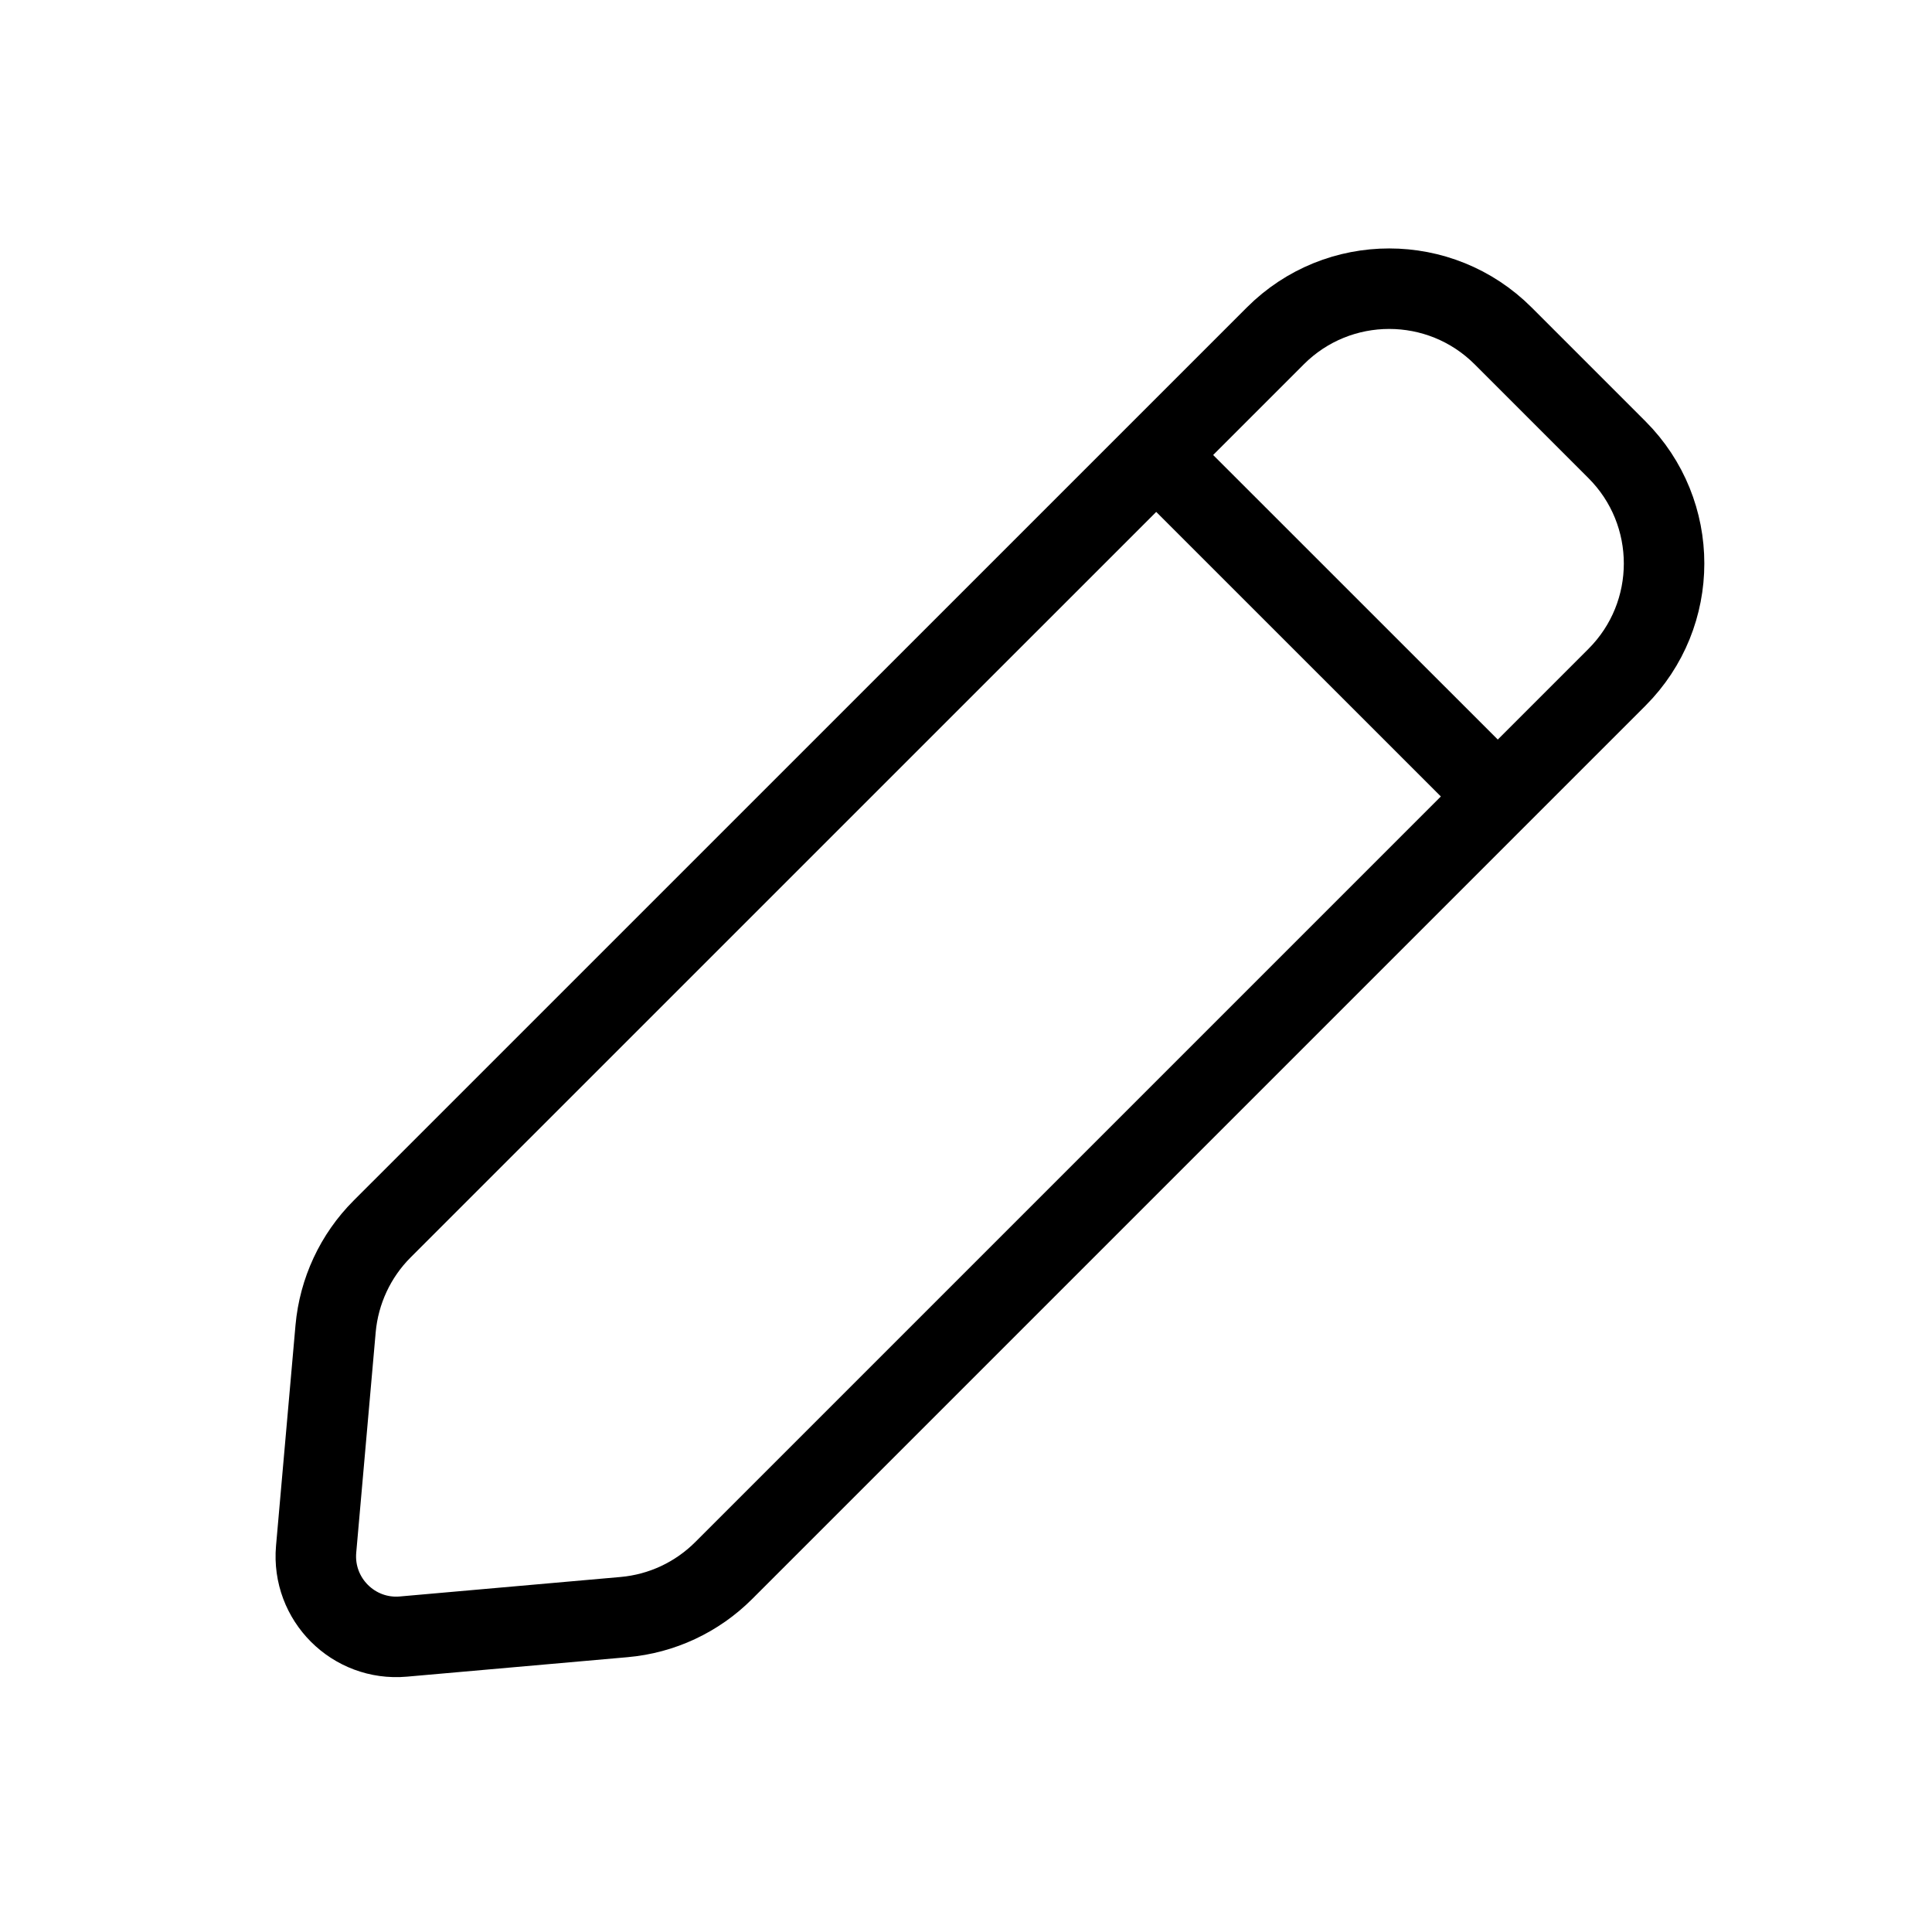
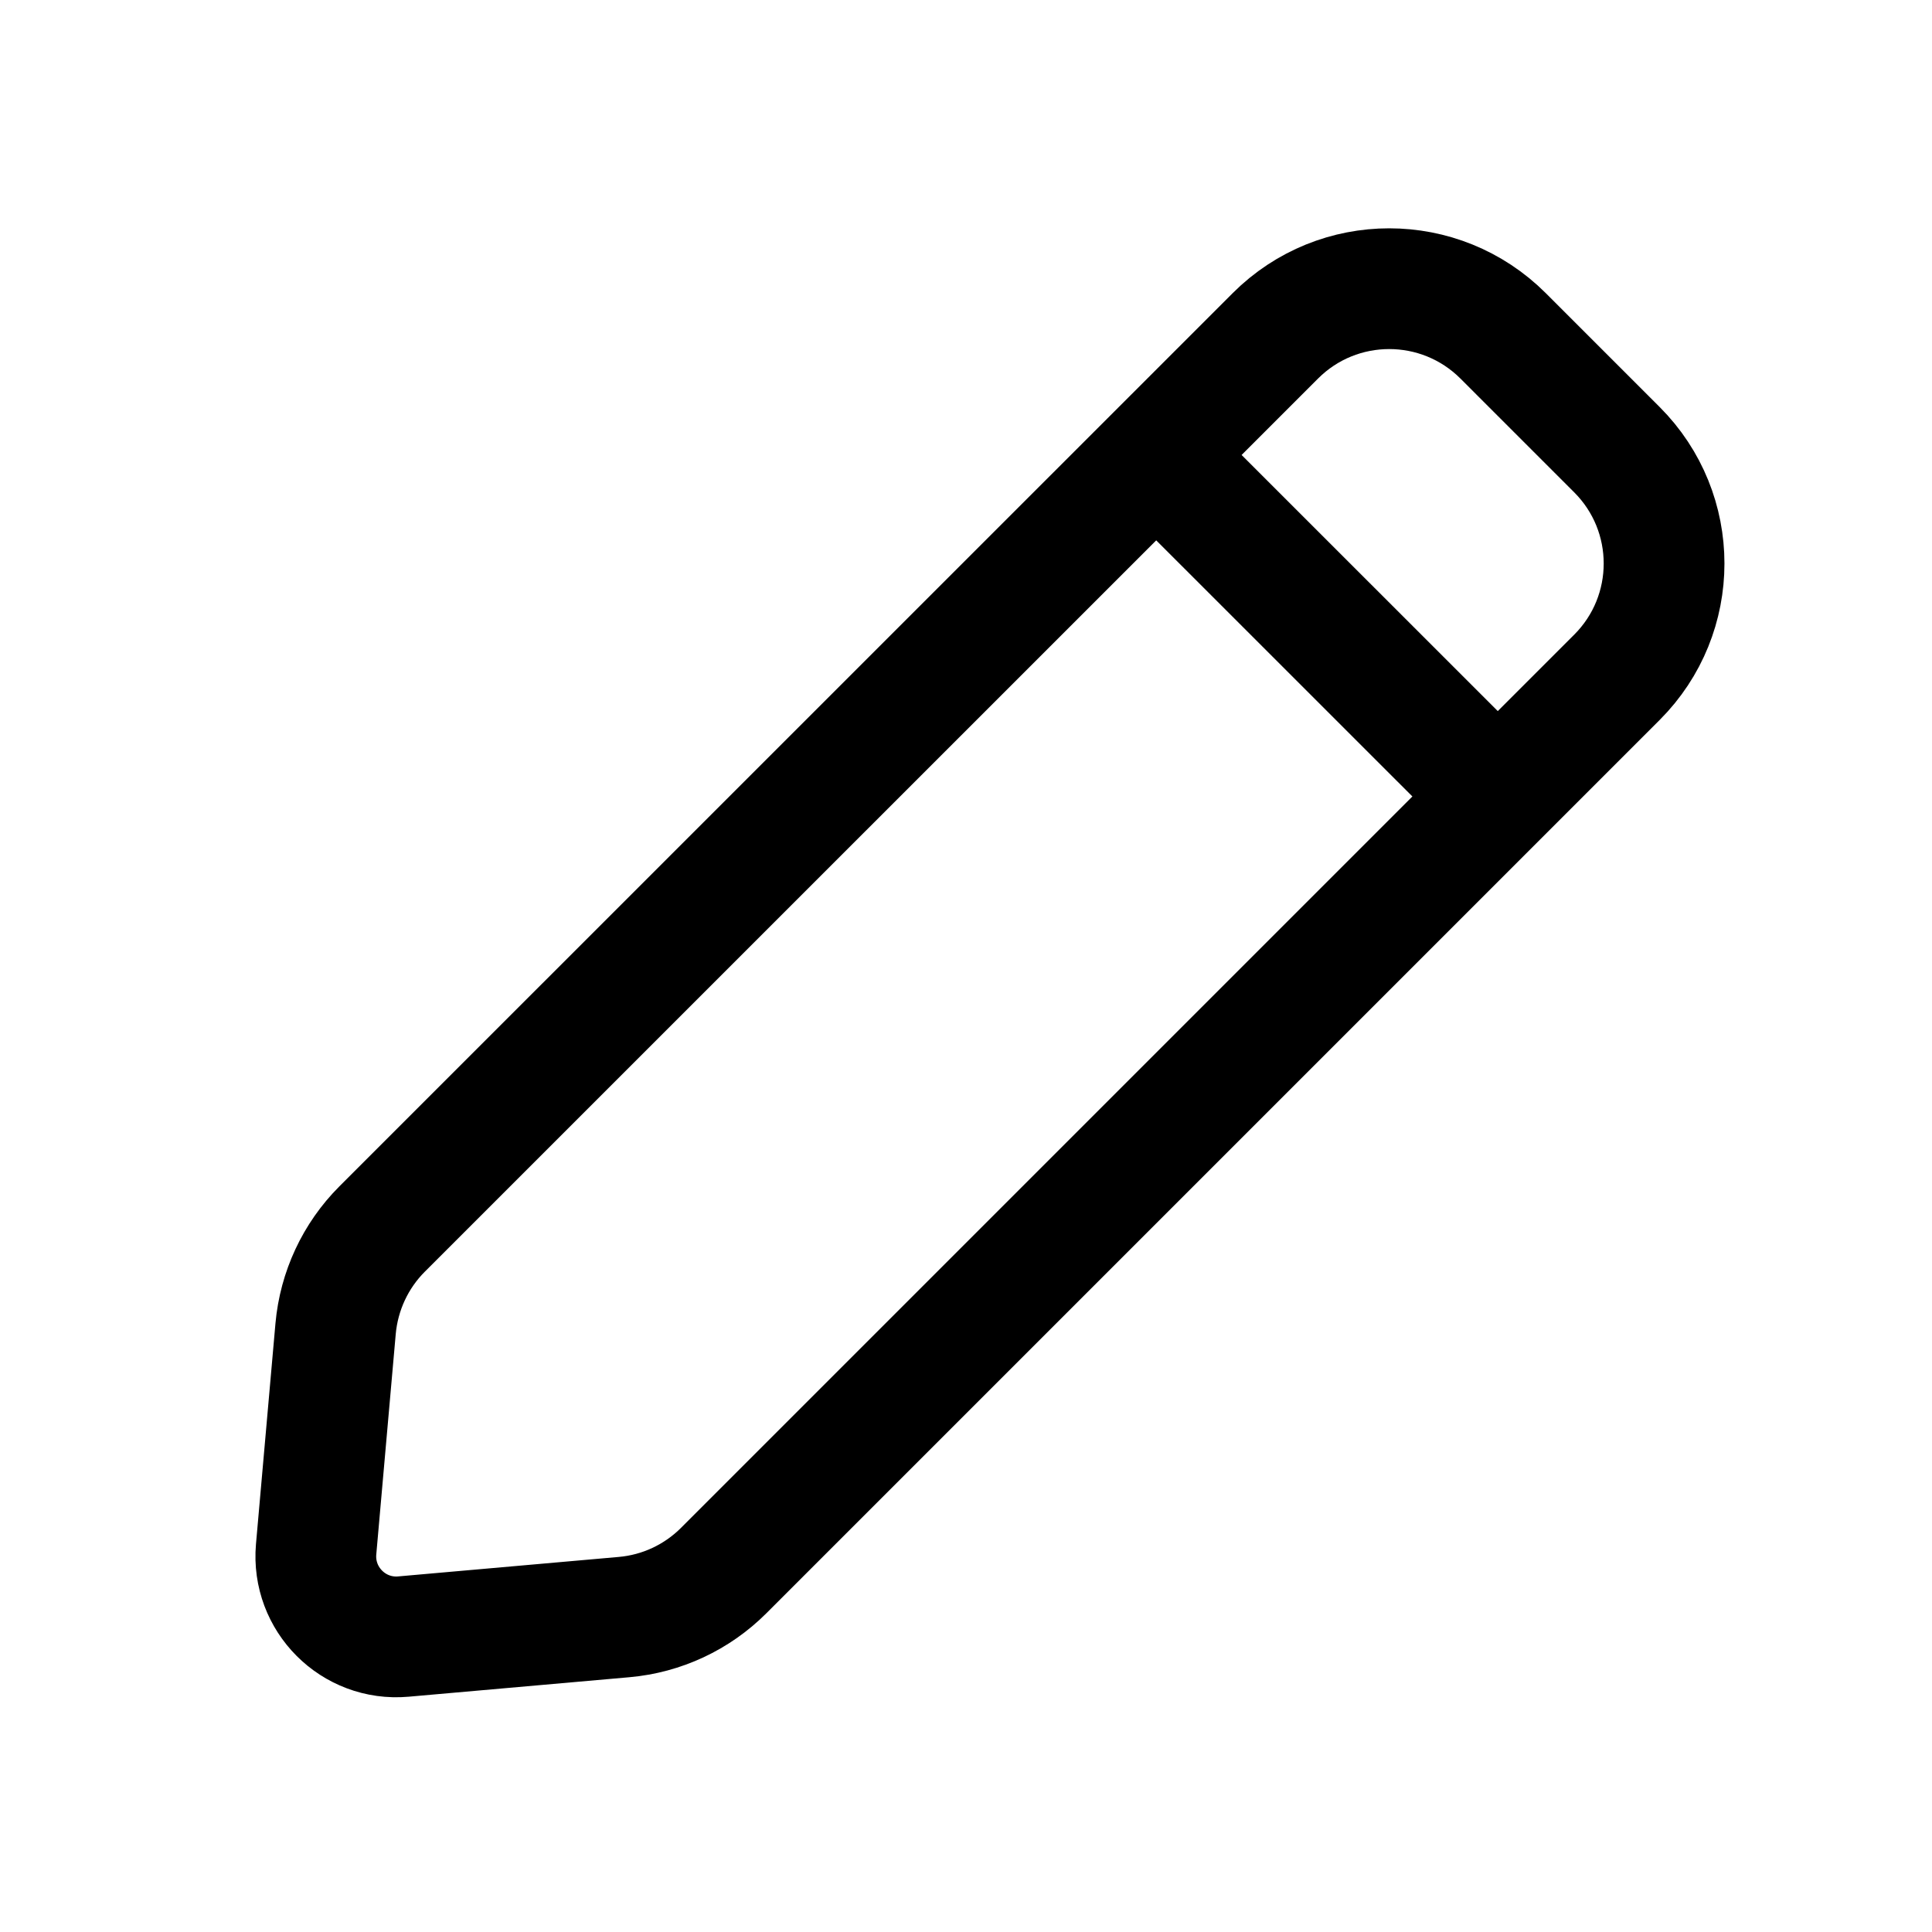
- <svg xmlns="http://www.w3.org/2000/svg" width="24" height="24" viewBox="0 0 24 24" stroke-width="1" fill="none">
+ <svg xmlns="http://www.w3.org/2000/svg" width="24" height="24" viewBox="0 0 24 24" stroke-width="1.5" fill="none">
  <path d="M14.363 5.652L15.843 4.172C16.624 3.391 17.89 3.391 18.672 4.172L20.086 5.586C20.867 6.367 20.867 7.633 20.086 8.414L18.606 9.894M14.363 5.652L4.747 15.267C4.415 15.599 4.211 16.038 4.169 16.505L3.927 19.246C3.873 19.866 4.391 20.385 5.011 20.33L7.752 20.088C8.22 20.047 8.658 19.842 8.99 19.51L18.606 9.894M14.363 5.652L18.606 9.894" stroke="currentColor" stroke-linecap="round" stroke-linejoin="round" />
</svg>
